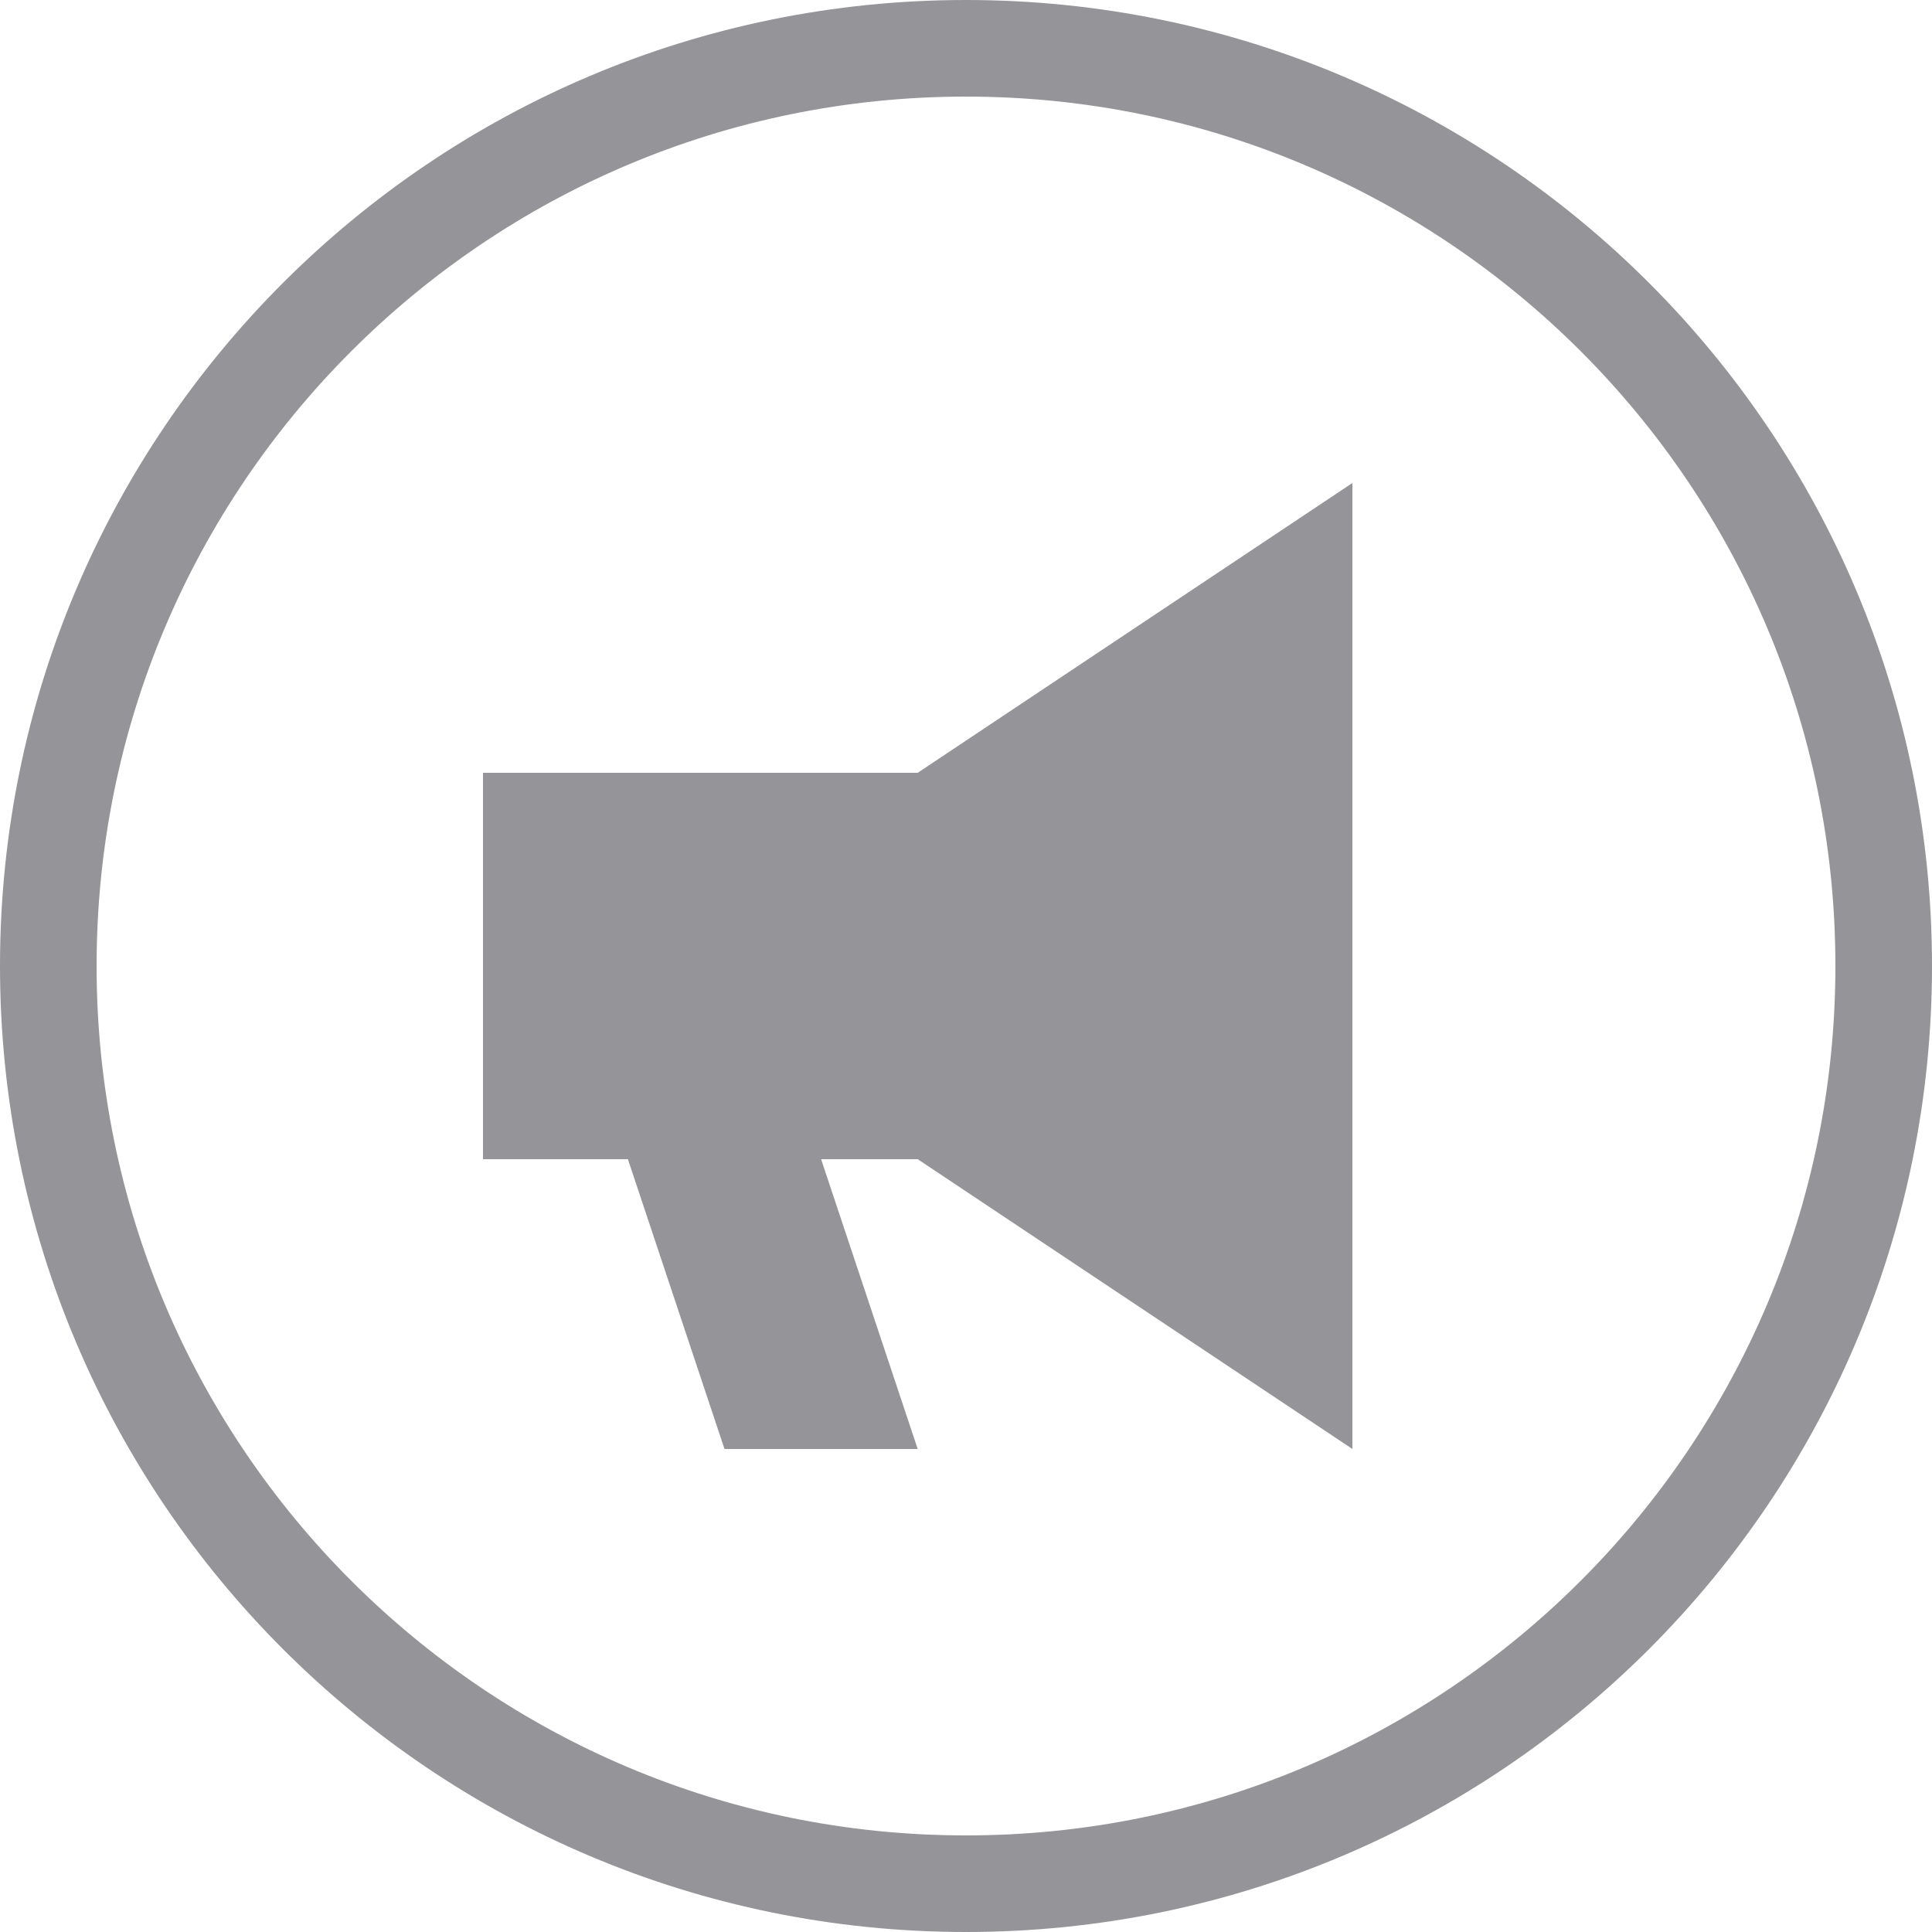
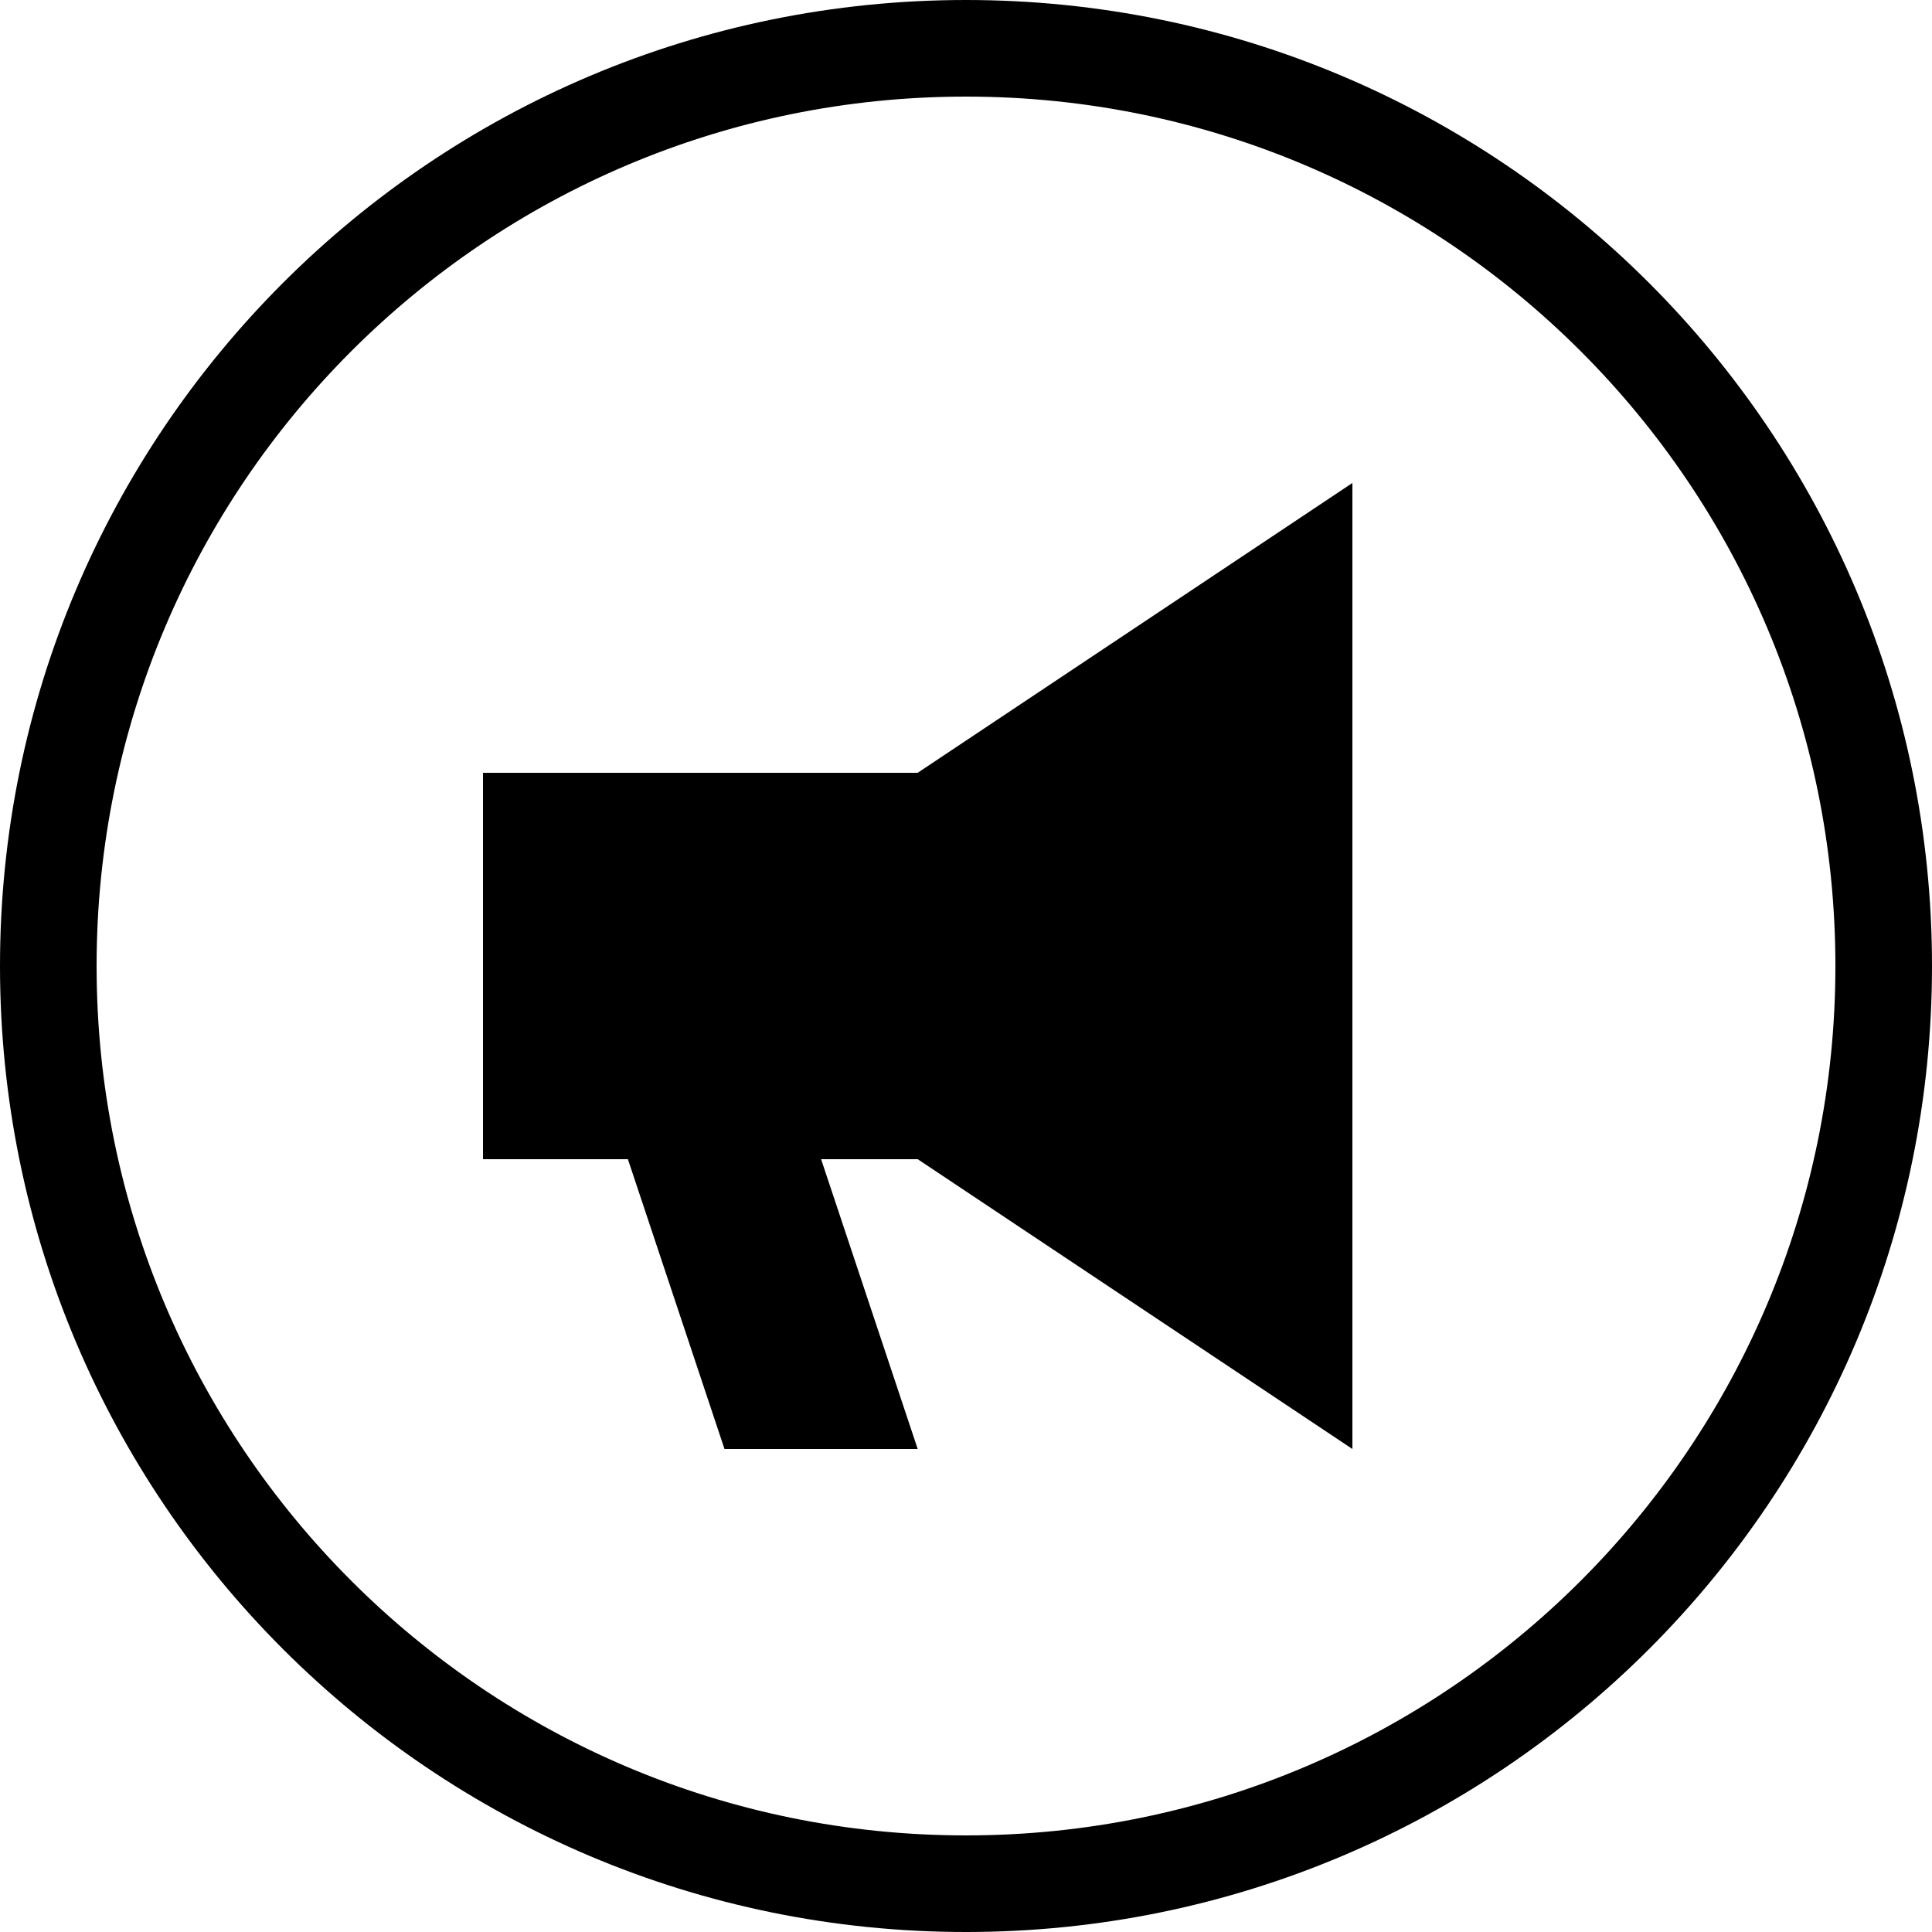
<svg xmlns="http://www.w3.org/2000/svg" width="20" height="20" viewBox="0 0 20 20" fill="none">
-   <circle cx="10" cy="10" r="9.5" stroke="#959599" />
-   <rect x="5" y="8" width="8" height="4" fill="#959599" />
-   <path d="M6.5 12H8.5L9.5 15H7.5L6.5 12Z" fill="#959599" />
-   <path d="M8 9L14 5V15L8 11V9Z" fill="#959599" />
+   <circle cx="10" cy="10" r="9.5" stroke="currentColor" />
+   <rect x="5" y="8" width="8" height="4" fill="currentColor" />
+   <path d="M6.5 12H8.5L9.5 15H7.5L6.5 12Z" fill="currentColor" />
+   <path d="M8 9L14 5V15L8 11V9Z" fill="currentColor" />
</svg>
